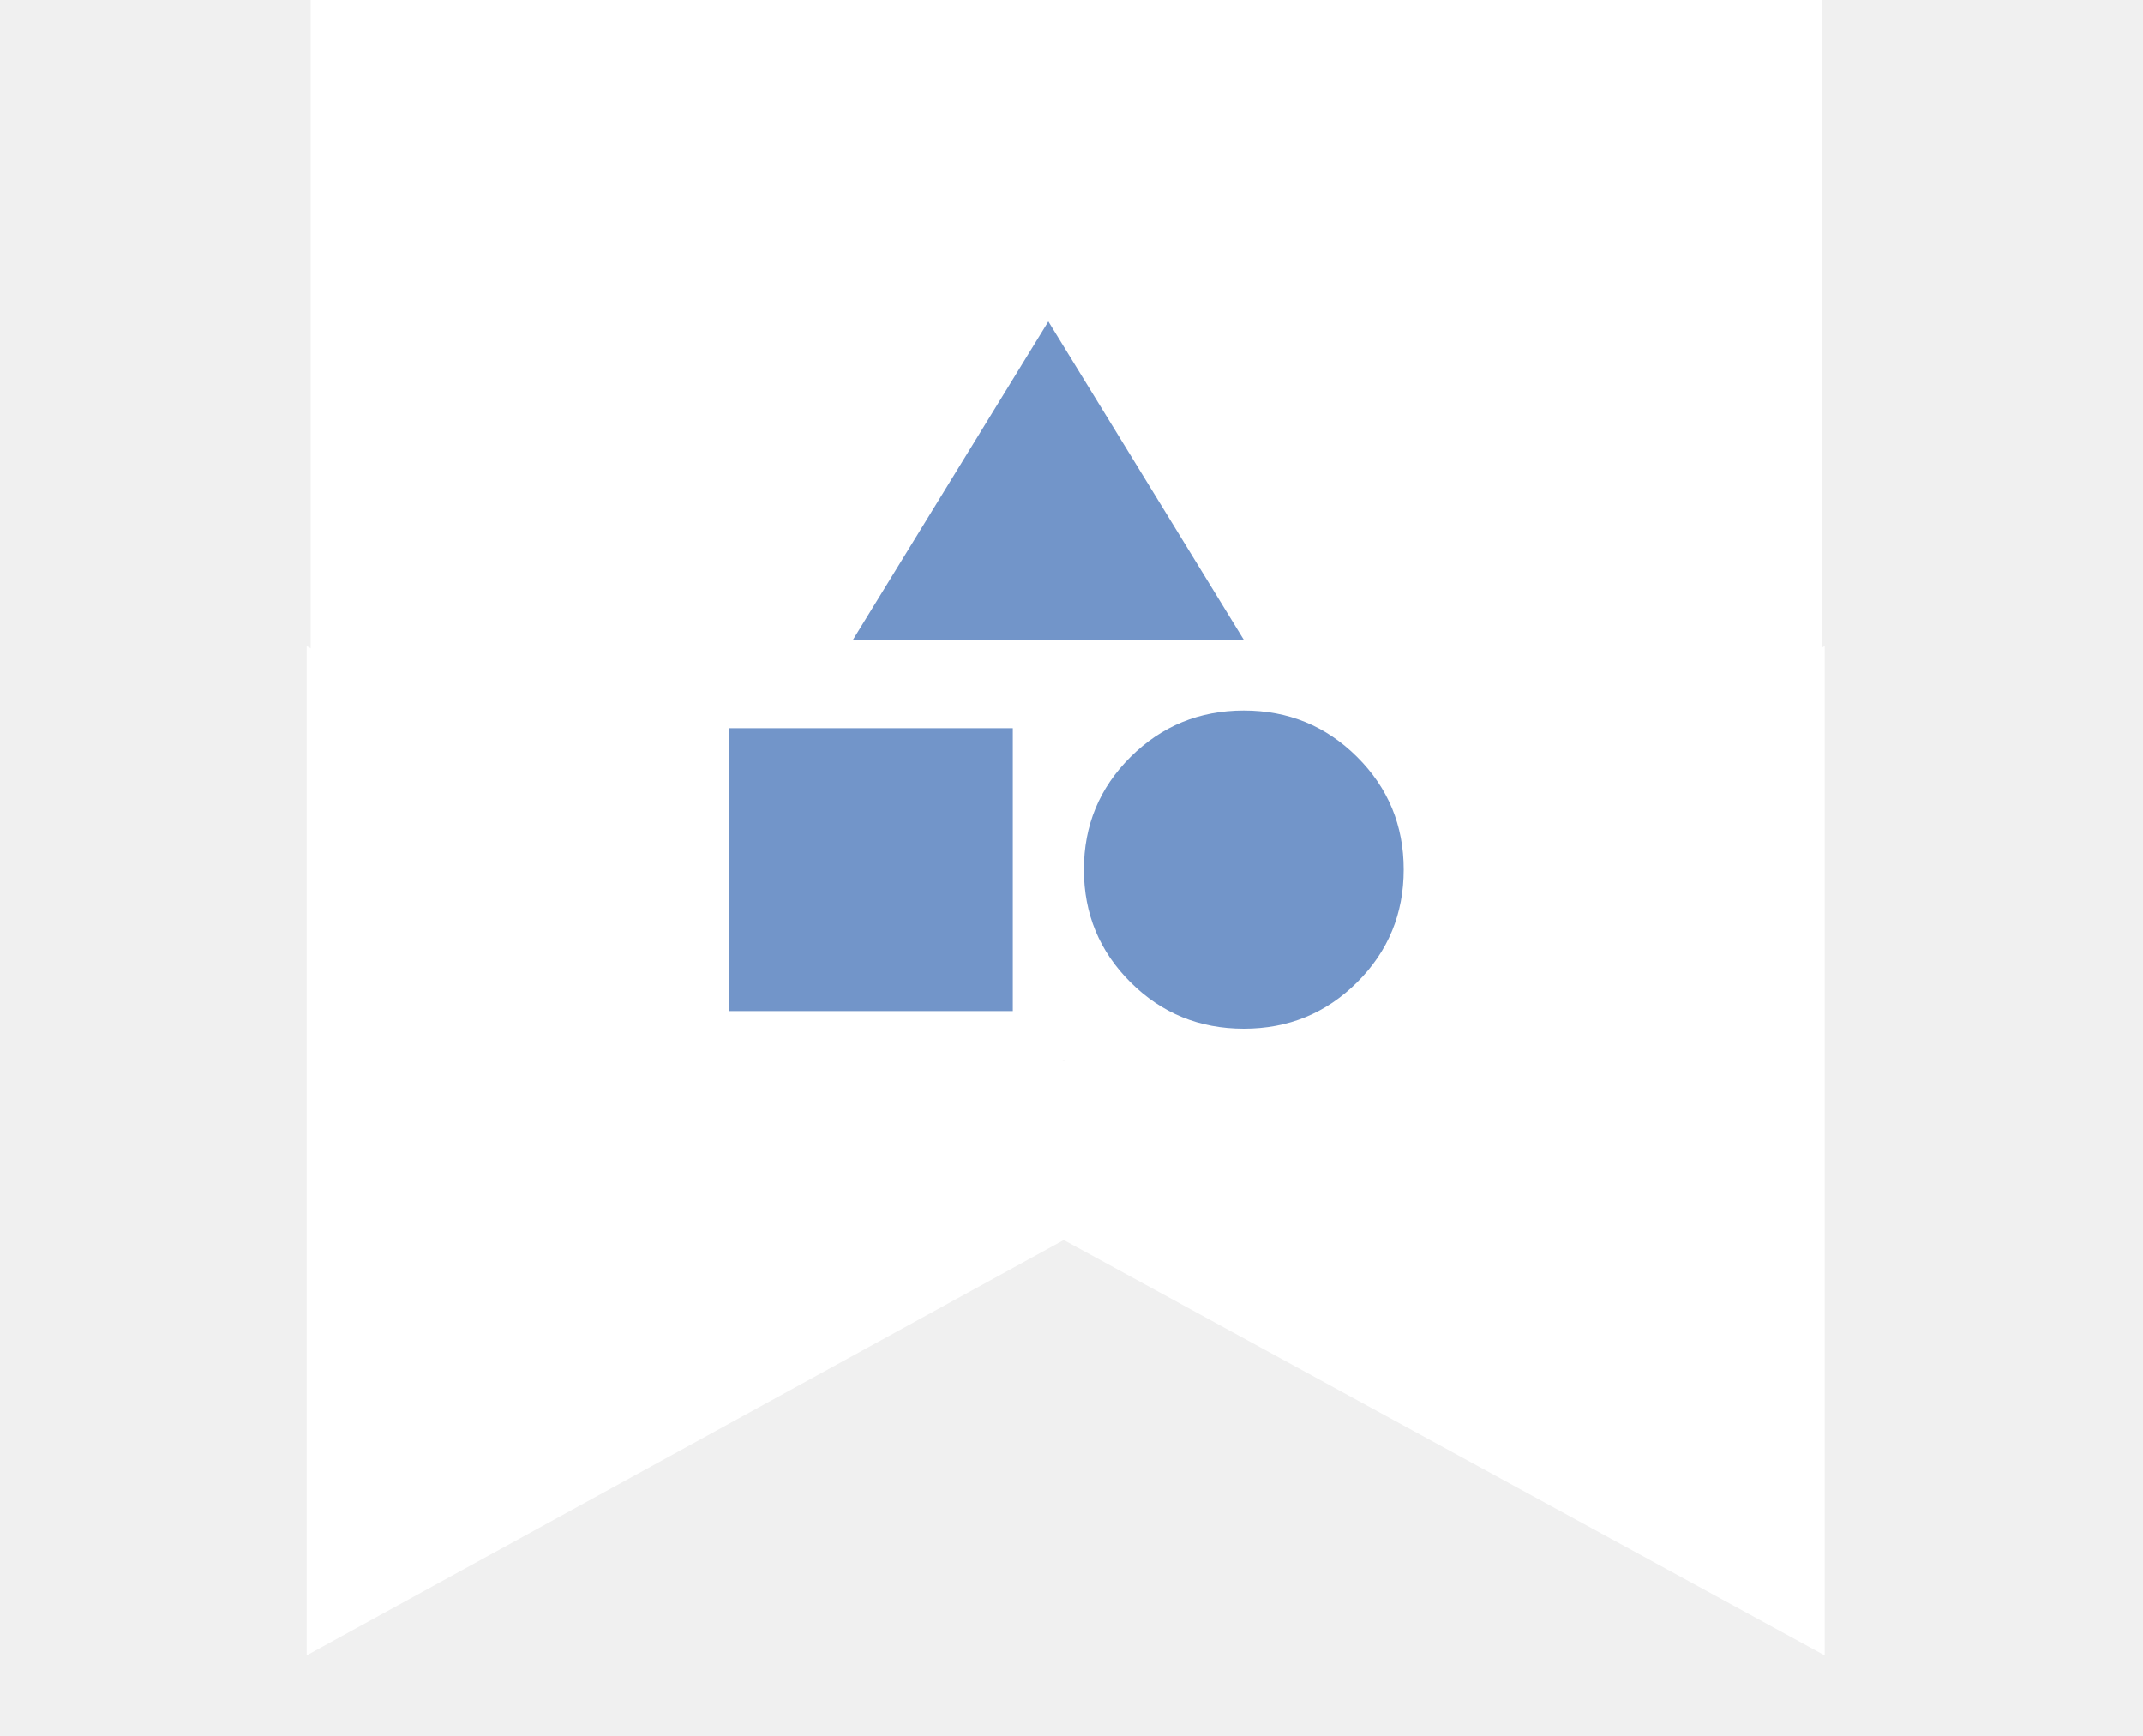
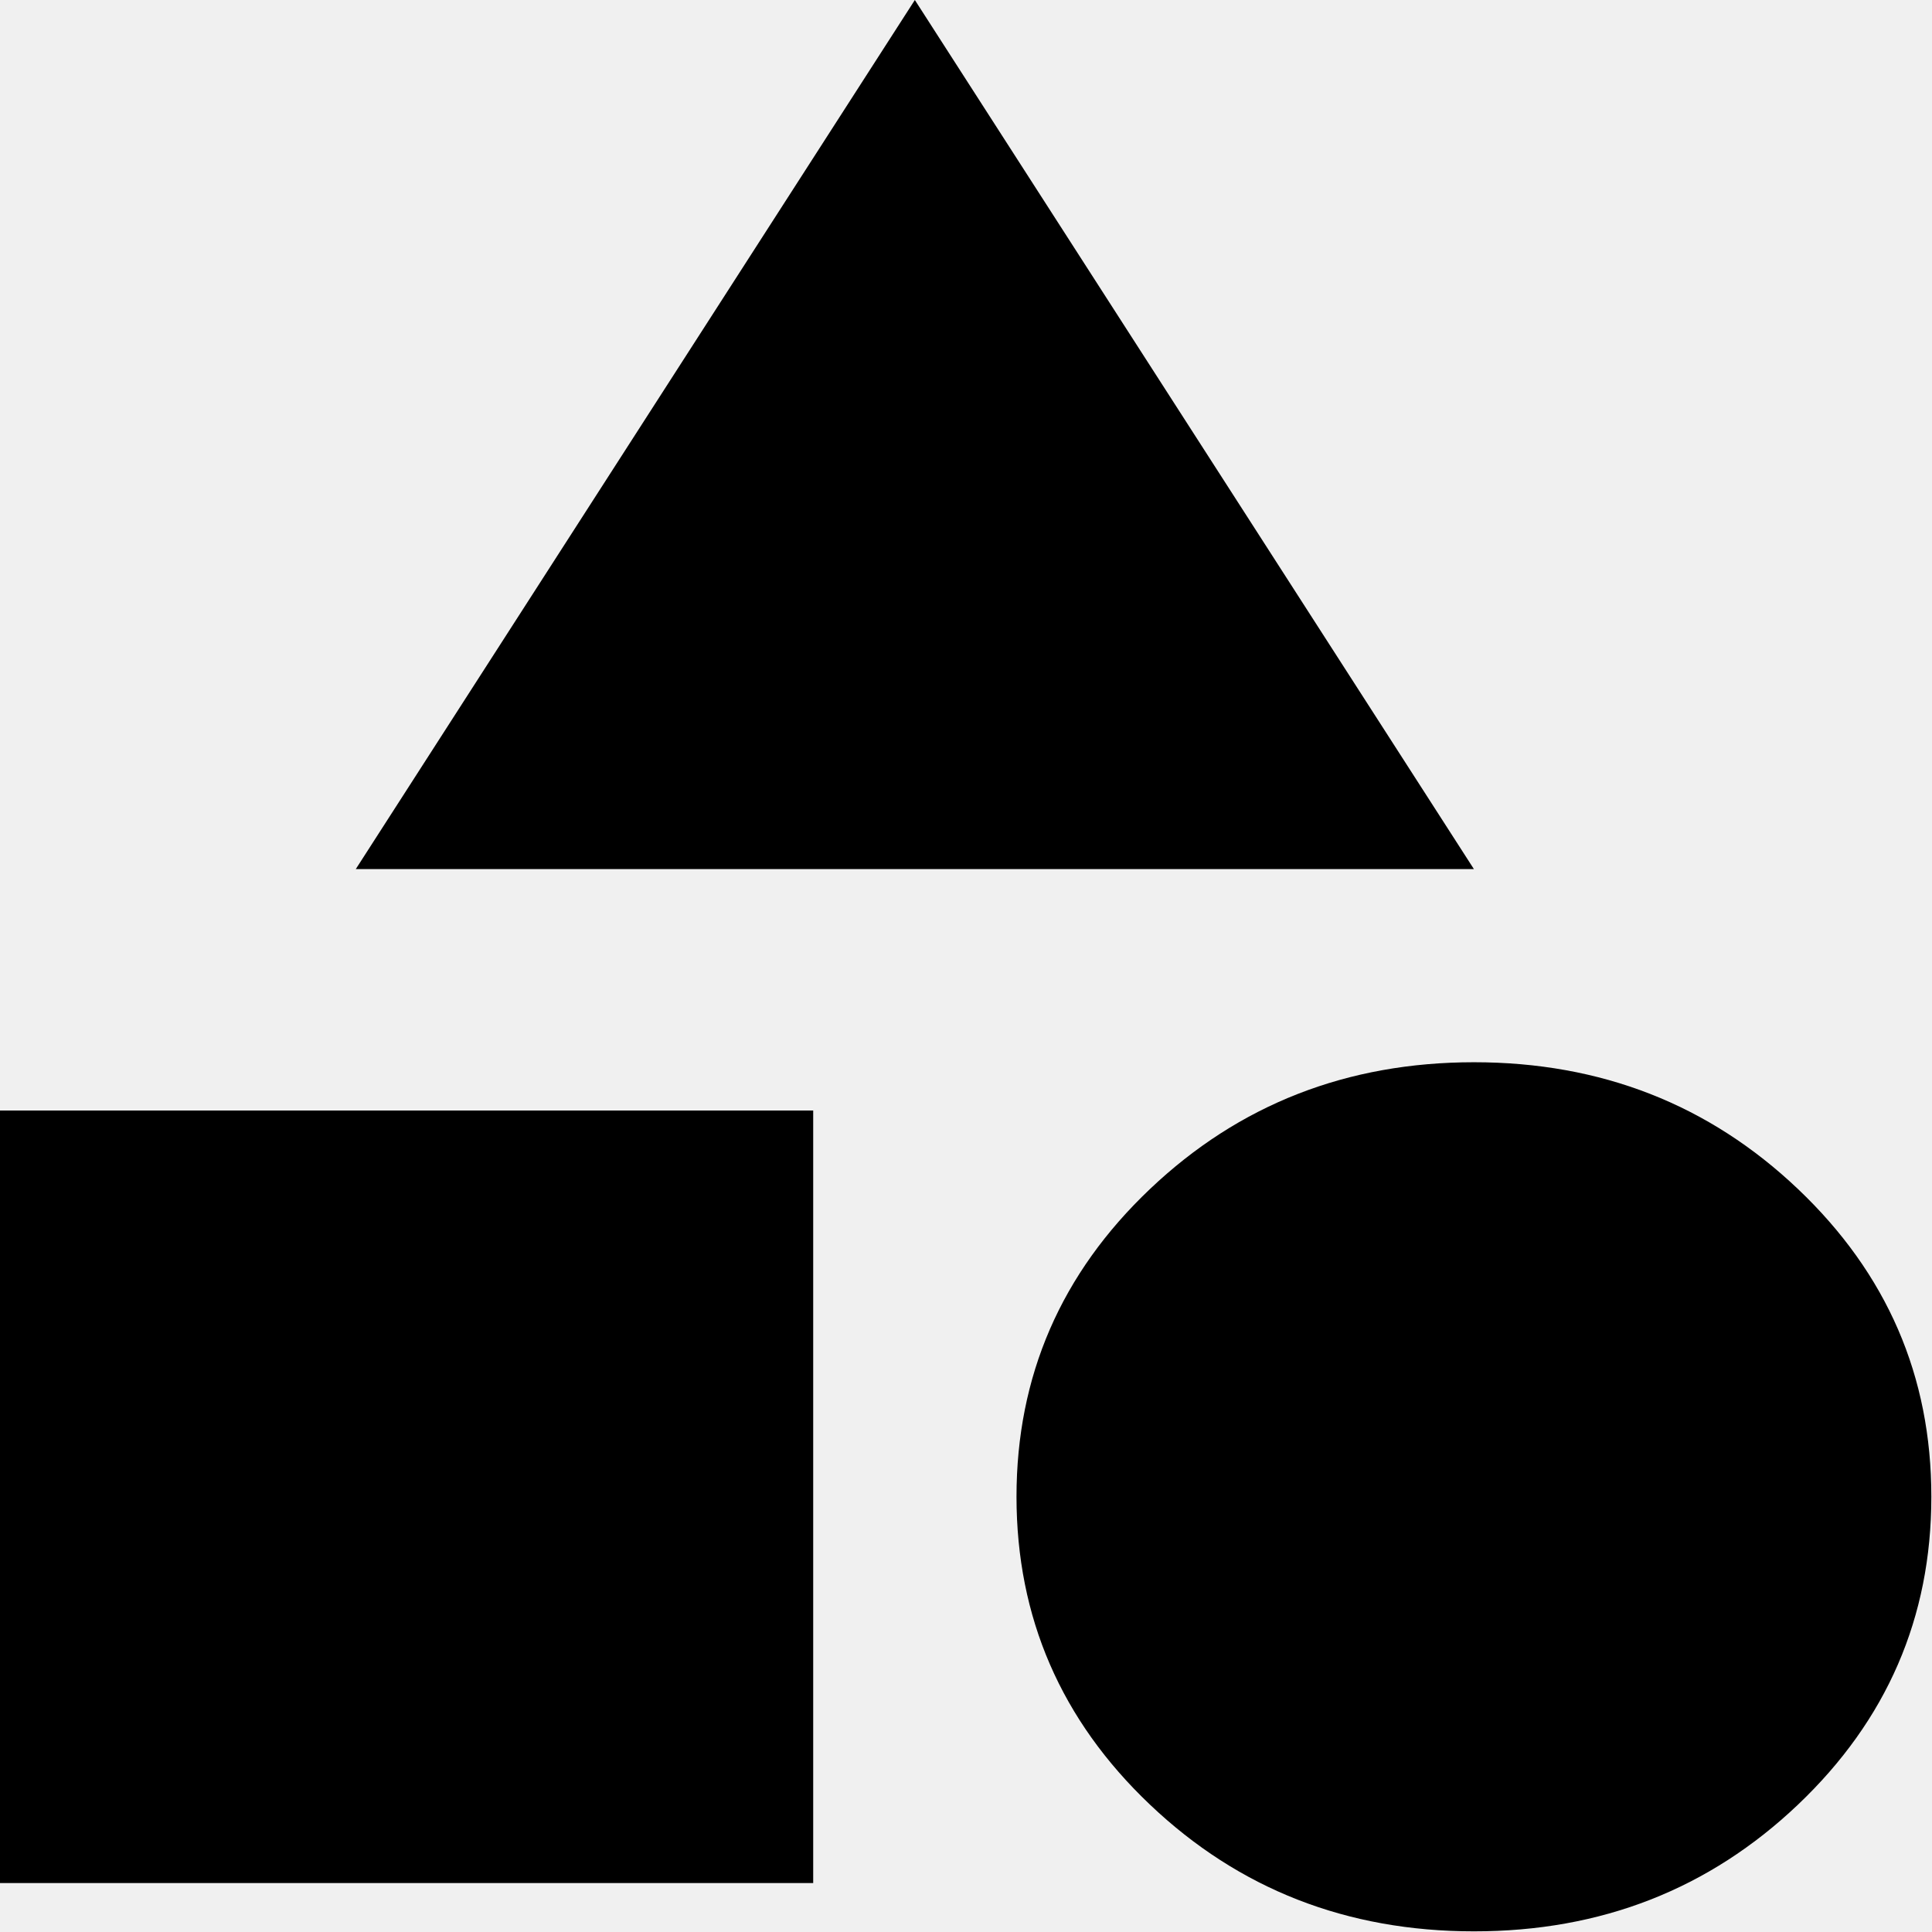
- <svg xmlns="http://www.w3.org/2000/svg" width="200" height="162" viewBox="0 0 200 162" fill="none">
-   <path d="M84 107.38L170.292 154.474V60.285L84 107.38Z" fill="white" />
-   <path d="M29 0H170V99H29V0Z" fill="white" />
-   <path d="M114.484 107.38L28.622 60.286V154.474L114.484 107.38Z" fill="white" />
-   <path d="M79.605 59.7L97.842 30L116.079 59.7H79.605ZM116.079 96C111.934 96 108.412 94.557 105.512 91.67C102.611 88.784 101.16 85.277 101.158 81.15C101.158 77.025 102.609 73.519 105.512 70.633C108.414 67.746 111.936 66.302 116.079 66.3C120.224 66.3 123.747 67.744 126.65 70.633C129.552 73.522 131.002 77.027 131 81.15C131 85.275 129.55 88.782 126.65 91.67C123.749 94.559 120.226 96.002 116.079 96ZM68 94.35V67.95H94.526V94.35H68Z" fill="#7295C9" />
+ <svg xmlns="http://www.w3.org/2000/svg" width="438" height="438" viewBox="0 0 438 438" fill="none">
+   <path d="M80.657 197.033L207.403 0L334.149 197.033H80.657ZM334.149 437.85C305.341 437.85 280.863 428.276 260.708 409.127C240.546 389.978 230.462 366.714 230.448 339.334C230.448 311.968 240.533 288.711 260.708 269.562C280.877 250.414 305.355 240.832 334.149 240.818C362.957 240.818 387.442 250.399 407.618 269.562C427.786 288.726 437.864 311.983 437.85 339.334C437.85 366.699 427.773 389.964 407.618 409.127C387.456 428.29 362.971 437.865 334.149 437.85ZM0 426.904V251.764H184.358V426.904H0Z" fill="black" />
</svg>
